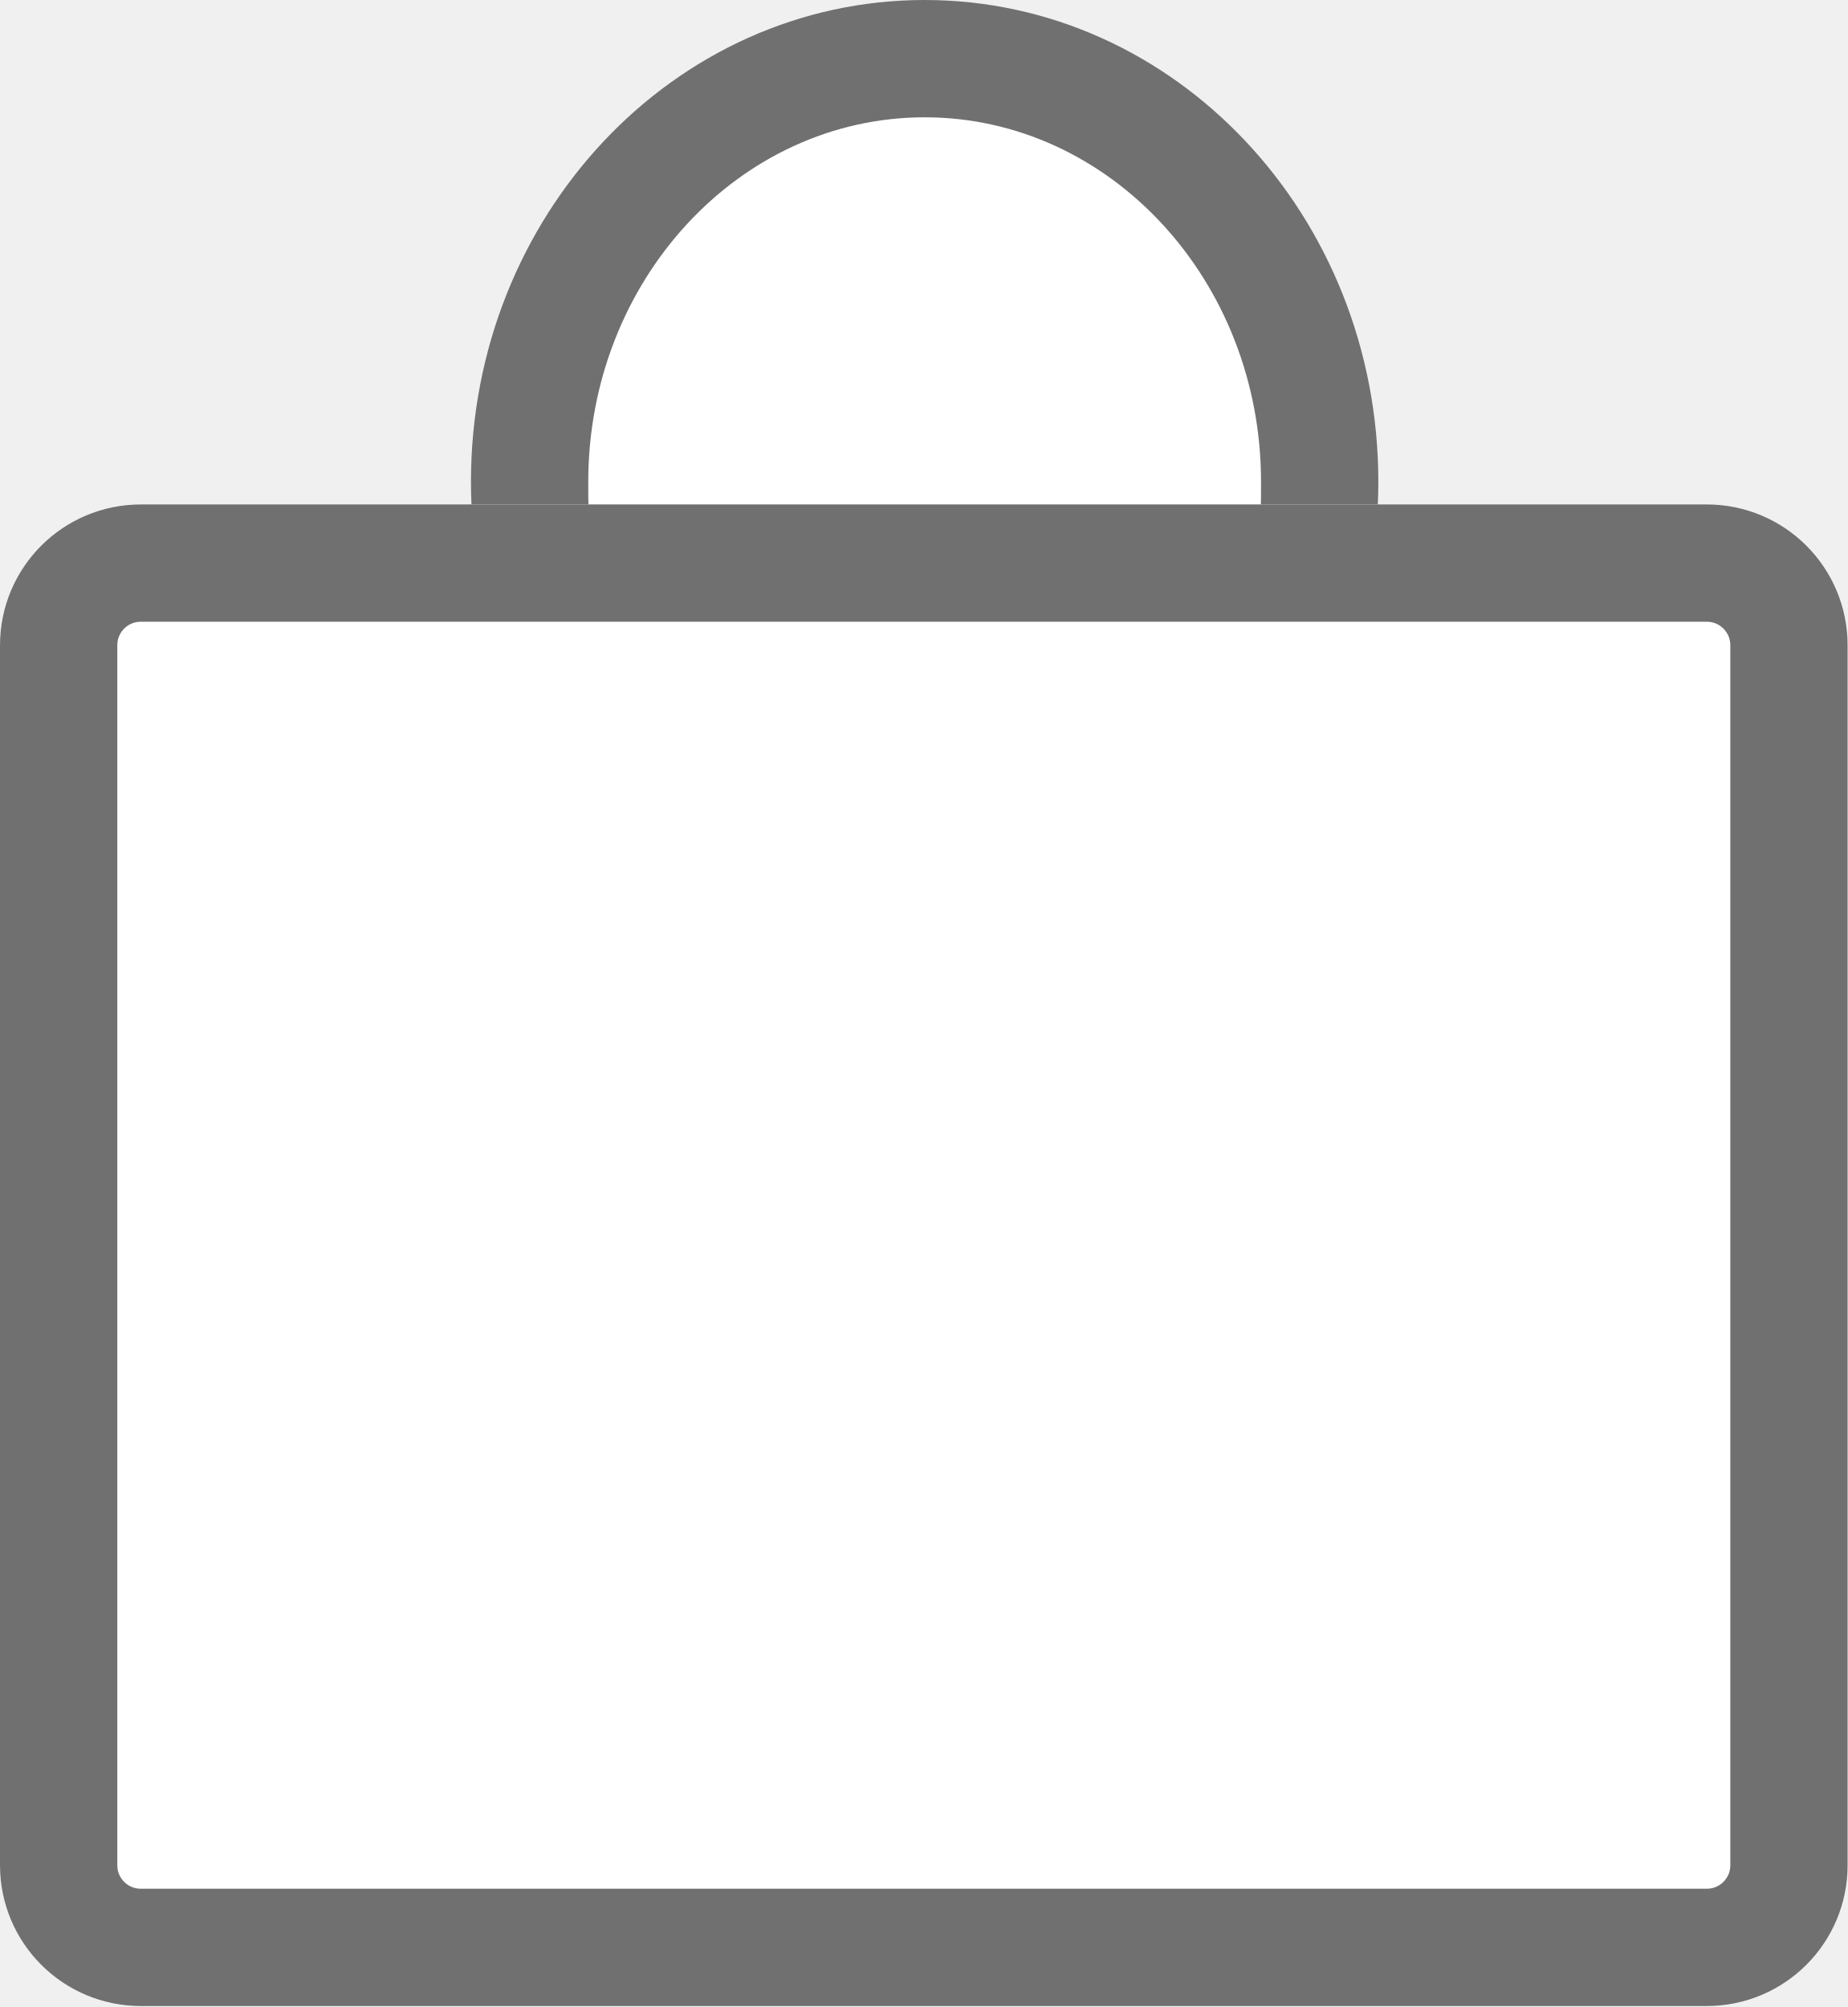
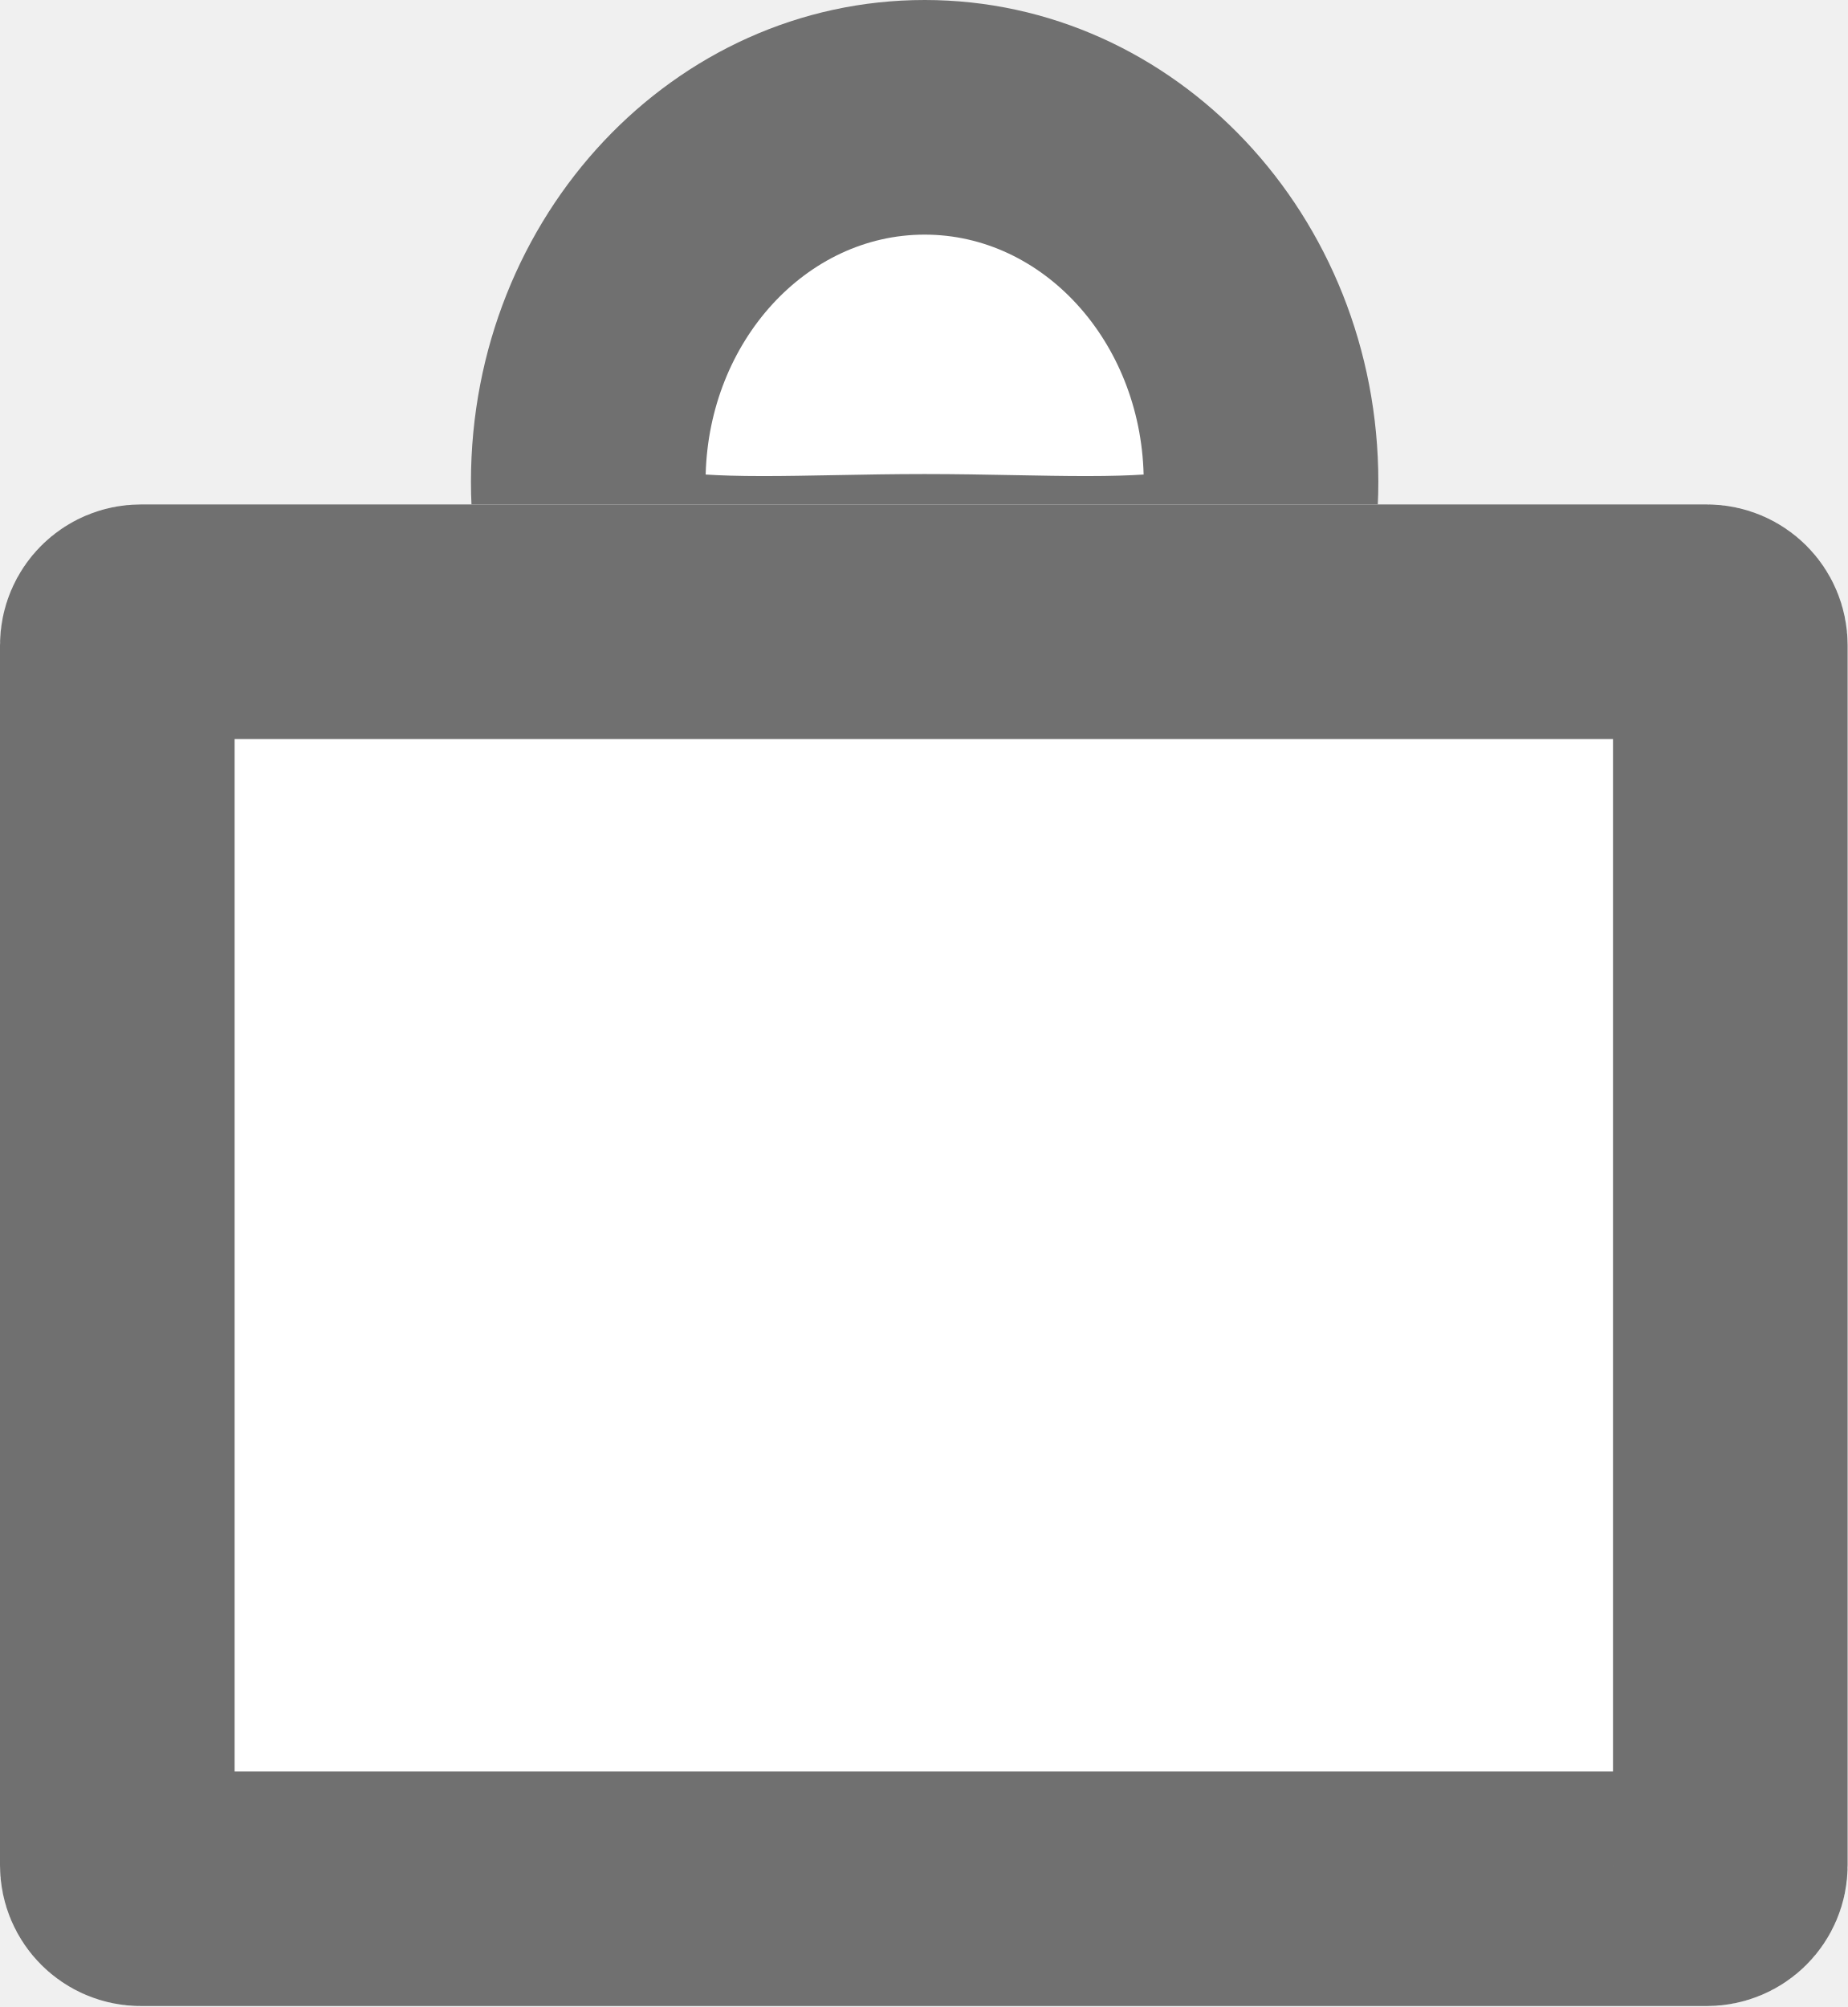
<svg xmlns="http://www.w3.org/2000/svg" id="Component_1_1" data-name="Component 1 – 1" width="315" height="342.165" viewBox="0 0 315 342.165">
  <g id="Path_1" data-name="Path 1" transform="translate(80.293)" fill="#fff">
-     <path d="M 104.964 111.165 C 100.87 111.165 96.607 111.084 92.211 111.001 C 87.4 110.911 82.432 110.818 77.35 110.818 C 72.268 110.818 67.299 110.911 62.487 111.001 C 58.09 111.084 53.828 111.165 49.736 111.165 C 19.921 111.165 10 106.97 10 82.142 C 10 42.363 40.213 10 77.35 10 C 114.487 10 144.7 42.363 144.7 82.142 C 144.7 106.969 134.778 111.164 104.964 111.165 Z" stroke="none" />
-     <path d="M 77.35 20 C 45.727 20 20 47.877 20 82.142 C 20 97.135 20 101.165 49.736 101.165 C 53.768 101.165 57.967 101.085 62.299 101.003 C 67.172 100.912 72.204 100.818 77.35 100.818 C 82.497 100.818 87.529 100.912 92.402 101.003 C 96.733 101.085 100.931 101.165 104.964 101.165 C 134.7 101.165 134.7 97.135 134.7 82.142 C 134.7 47.877 108.973 20 77.35 20 M 77.35 7.62939453125e-06 C 120.069 7.62939453125e-06 154.7 36.776 154.7 82.142 C 154.7 127.507 120.069 120.818 77.35 120.818 C 34.631 120.818 1.52587890625e-05 127.507 1.52587890625e-05 82.142 C 1.52587890625e-05 36.776 34.631 7.62939453125e-06 77.35 7.62939453125e-06 Z" stroke="none" fill="#707070" />
+     <path d="M 104.964 101.165 C 100.93 101.165 96.731 101.085 92.399 101.003 C 87.527 100.912 82.496 100.818 77.35 100.818 C 72.204 100.818 67.172 100.912 62.299 101.003 C 57.967 101.085 53.768 101.165 49.736 101.165 C 20 101.165 20 97.135 20 82.142 C 20 47.877 45.727 20 77.35 20 C 108.973 20 134.7 47.877 134.7 82.142 C 134.7 97.135 134.7 101.164 104.964 101.165 Z" stroke="none" />
+     <path d="M 77.35 40 C 57.122 40 40.598 58.235 40.016 80.901 C 42.38 81.057 45.535 81.165 49.736 81.165 C 53.647 81.165 57.721 81.086 61.923 81.007 C 66.918 80.913 72.075 80.818 77.35 80.818 C 82.626 80.818 87.783 80.913 92.778 81.007 C 96.979 81.086 101.052 81.165 104.964 81.165 C 109.164 81.165 112.32 81.056 114.684 80.901 C 114.1 58.237 97.577 40 77.35 40 M 77.35 1.52587890625e-05 C 120.069 1.52587890625e-05 154.7 36.776 154.7 82.142 C 154.7 127.507 120.069 120.818 77.35 120.818 C 34.631 120.818 -3.0517578125e-05 127.507 -3.0517578125e-05 82.142 C -3.0517578125e-05 36.776 34.631 1.52587890625e-05 77.35 1.52587890625e-05 Z" stroke="none" fill="#707070" />
  </g>
-   <g id="Rectangle_1" data-name="Rectangle 1" transform="translate(0 86)" fill="#fff" stroke="#707070" stroke-width="20">
+   <g id="Rectangle_1" data-name="Rectangle 1" transform="translate(0 86)" fill="#fff" stroke="#707070" stroke-width="40">
    <rect width="315" height="256" rx="24" stroke="none" />
-     <rect x="10" y="10" width="295" height="236" rx="14" fill="none" />
+     <rect x="20" y="20" width="275" height="216" rx="4" fill="none" />
  </g>
</svg>
